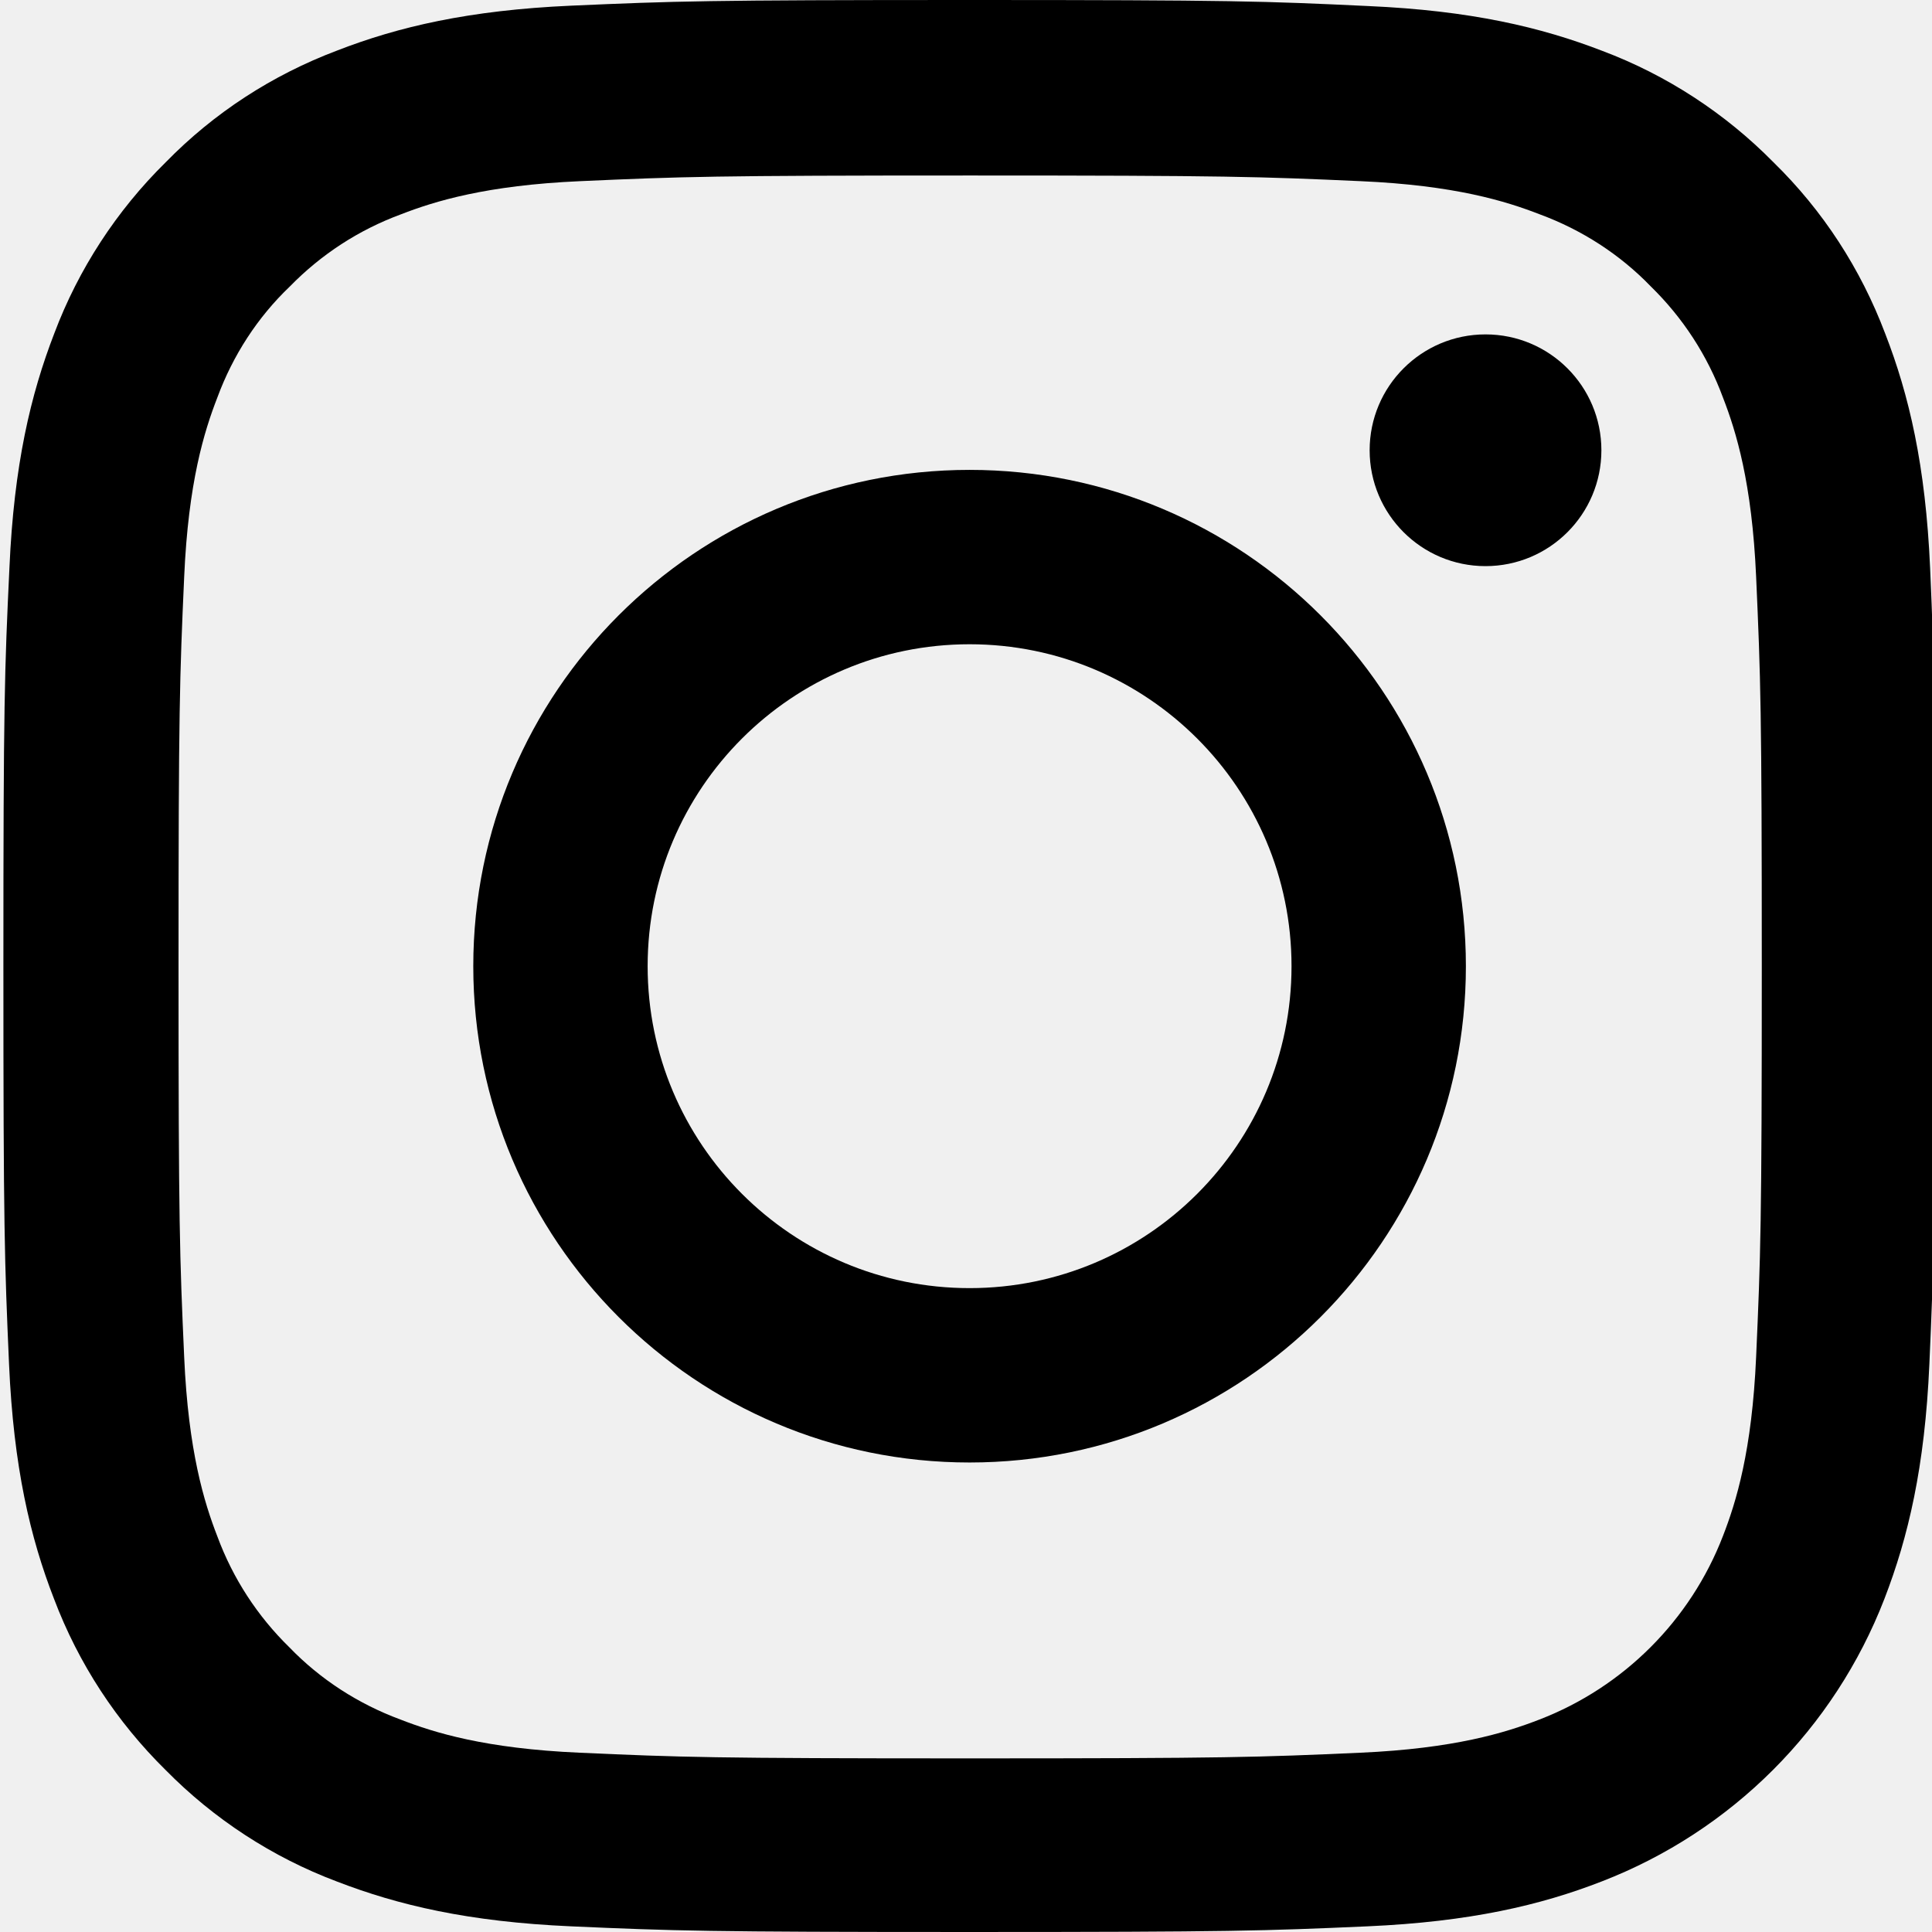
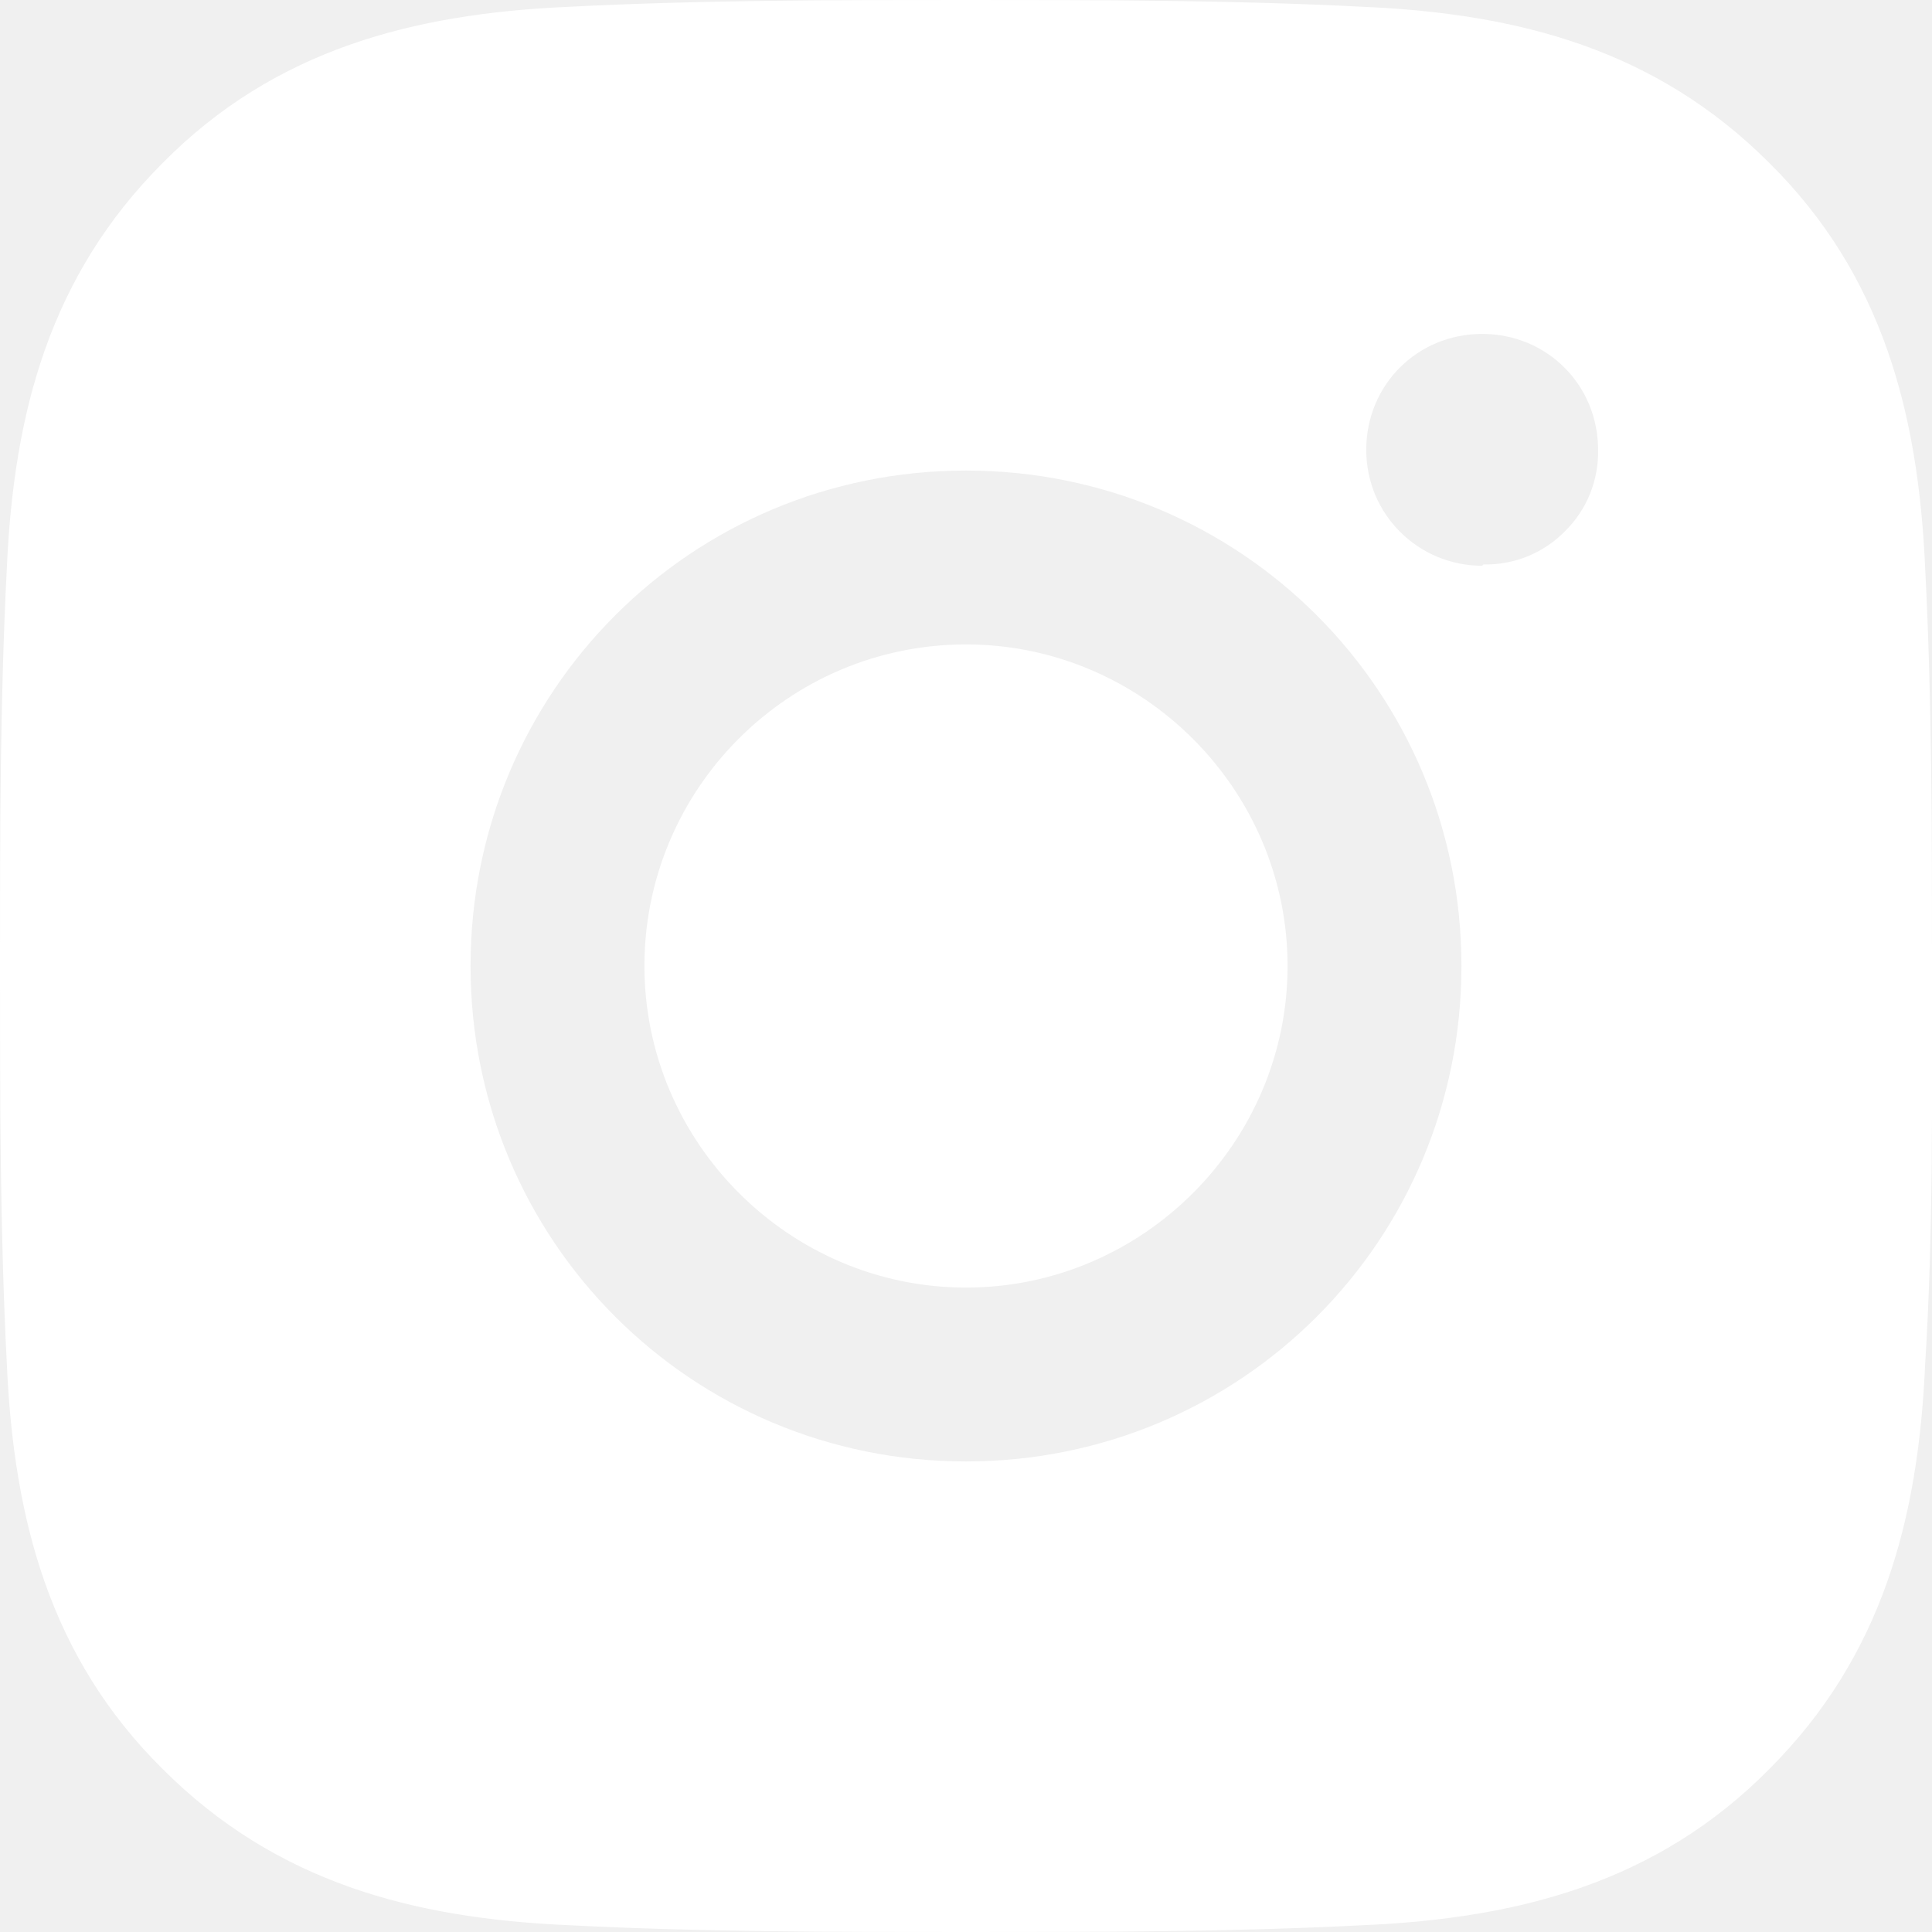
- <svg xmlns="http://www.w3.org/2000/svg" version="1.1" width="512" height="512" x="0" y="0" viewBox="0 0 511 511.9" style="enable-background:new 0 0 512 512" xml:space="preserve" class="">
-   <g>
-     <path d="M510.95 150.5c-1.2-27.2-5.598-45.898-11.9-62.102-6.5-17.199-16.5-32.597-29.6-45.398-12.802-13-28.302-23.102-45.302-29.5-16.296-6.3-34.898-10.7-62.097-11.898C334.648.3 325.949 0 256.449 0s-78.199.3-105.5 1.5c-27.199 1.2-45.898 5.602-62.097 11.898-17.204 6.5-32.602 16.5-45.403 29.602-13 12.8-23.097 28.3-29.5 45.3-6.3 16.302-10.699 34.9-11.898 62.098C.75 177.801.449 186.5.449 256s.301 78.2 1.5 105.5c1.2 27.2 5.602 45.898 11.903 62.102 6.5 17.199 16.597 32.597 29.597 45.398 12.801 13 28.301 23.102 45.301 29.5 16.3 6.3 34.898 10.7 62.102 11.898 27.296 1.204 36 1.5 105.5 1.5s78.199-.296 105.5-1.5c27.199-1.199 45.898-5.597 62.097-11.898a130.934 130.934 0 0 0 74.903-74.898c6.296-16.301 10.699-34.903 11.898-62.102 1.2-27.3 1.5-36 1.5-105.5s-.102-78.2-1.3-105.5zm-46.098 209c-1.102 25-5.301 38.5-8.801 47.5-8.602 22.3-26.301 40-48.602 48.602-9 3.5-22.597 7.699-47.5 8.796-27 1.204-35.097 1.5-103.398 1.5s-76.5-.296-103.403-1.5c-25-1.097-38.5-5.296-47.5-8.796C94.551 451.5 84.45 445 76.25 436.5c-8.5-8.3-15-18.3-19.102-29.398-3.5-9-7.699-22.602-8.796-47.5-1.204-27-1.5-35.102-1.5-103.403s.296-76.5 1.5-103.398c1.097-25 5.296-38.5 8.796-47.5C61.25 94.199 67.75 84.1 76.352 75.898c8.296-8.5 18.296-15 29.398-19.097 9-3.5 22.602-7.7 47.5-8.801 27-1.2 35.102-1.5 103.398-1.5 68.403 0 76.5.3 103.403 1.5 25 1.102 38.5 5.3 47.5 8.8 11.097 4.098 21.199 10.598 29.398 19.098 8.5 8.301 15 18.301 19.102 29.403 3.5 9 7.699 22.597 8.8 47.5 1.2 27 1.5 35.097 1.5 103.398s-.3 76.301-1.5 103.301zm0 0" fill="#000000" opacity="1" data-original="#000000" class="" />
-     <path d="M256.45 124.5c-72.598 0-131.5 58.898-131.5 131.5s58.902 131.5 131.5 131.5c72.6 0 131.5-58.898 131.5-131.5s-58.9-131.5-131.5-131.5zm0 216.8c-47.098 0-85.302-38.198-85.302-85.3s38.204-85.3 85.301-85.3c47.102 0 85.301 38.198 85.301 85.3s-38.2 85.3-85.3 85.3zM423.852 119.3c0 16.954-13.747 30.7-30.704 30.7-16.953 0-30.699-13.746-30.699-30.7 0-16.956 13.746-30.698 30.7-30.698 16.956 0 30.703 13.742 30.703 30.699zm0 0" fill="#000000" opacity="1" data-original="#000000" class="" />
-   </g>
+ <svg xmlns="http://www.w3.org/2000/svg" width="18" height="18" viewBox="0 0 18 18" fill="none">
+   <path d="M9 6.004C7.341 6.004 6.004 7.354 6.004 9C6.004 10.646 7.354 11.996 9 11.996C10.646 11.996 11.996 10.646 11.996 9C11.996 7.354 10.646 6.004 9 6.004ZM18 9C18 7.753 18 6.531 17.936 5.284C17.871 3.844 17.537 2.559 16.483 1.517C15.429 0.463 14.156 0.129 12.716 0.064C11.469 -6.13076e-08 10.247 0 9 0C7.753 0 6.531 -6.13076e-08 5.284 0.064C3.844 0.129 2.559 0.463 1.517 1.517C0.463 2.571 0.129 3.844 0.064 5.284C-6.13076e-08 6.531 0 7.753 0 9C0 10.247 -6.13076e-08 11.469 0.064 12.716C0.129 14.156 0.463 15.441 1.517 16.483C2.571 17.537 3.844 17.871 5.284 17.936C6.531 18 7.753 18 9 18C10.247 18 11.469 18 12.716 17.936C14.156 17.871 15.441 17.537 16.483 16.483C17.537 15.429 17.871 14.156 17.936 12.716C18.013 11.481 18 10.247 18 9ZM9 13.616C6.441 13.616 4.384 11.559 4.384 9C4.384 6.441 6.441 4.384 9 4.384C11.559 4.384 13.616 6.441 13.616 9C13.616 11.559 11.559 13.616 9 13.616ZM13.809 5.271C13.217 5.271 12.729 4.796 12.729 4.191C12.729 3.587 13.204 3.111 13.809 3.111C14.413 3.111 14.889 3.587 14.889 4.191C14.892 4.332 14.866 4.472 14.813 4.603C14.76 4.733 14.681 4.851 14.58 4.95C14.481 5.051 14.363 5.13 14.233 5.183C14.102 5.236 13.962 5.262 13.821 5.259L13.809 5.271Z" fill="white" />
</svg>
